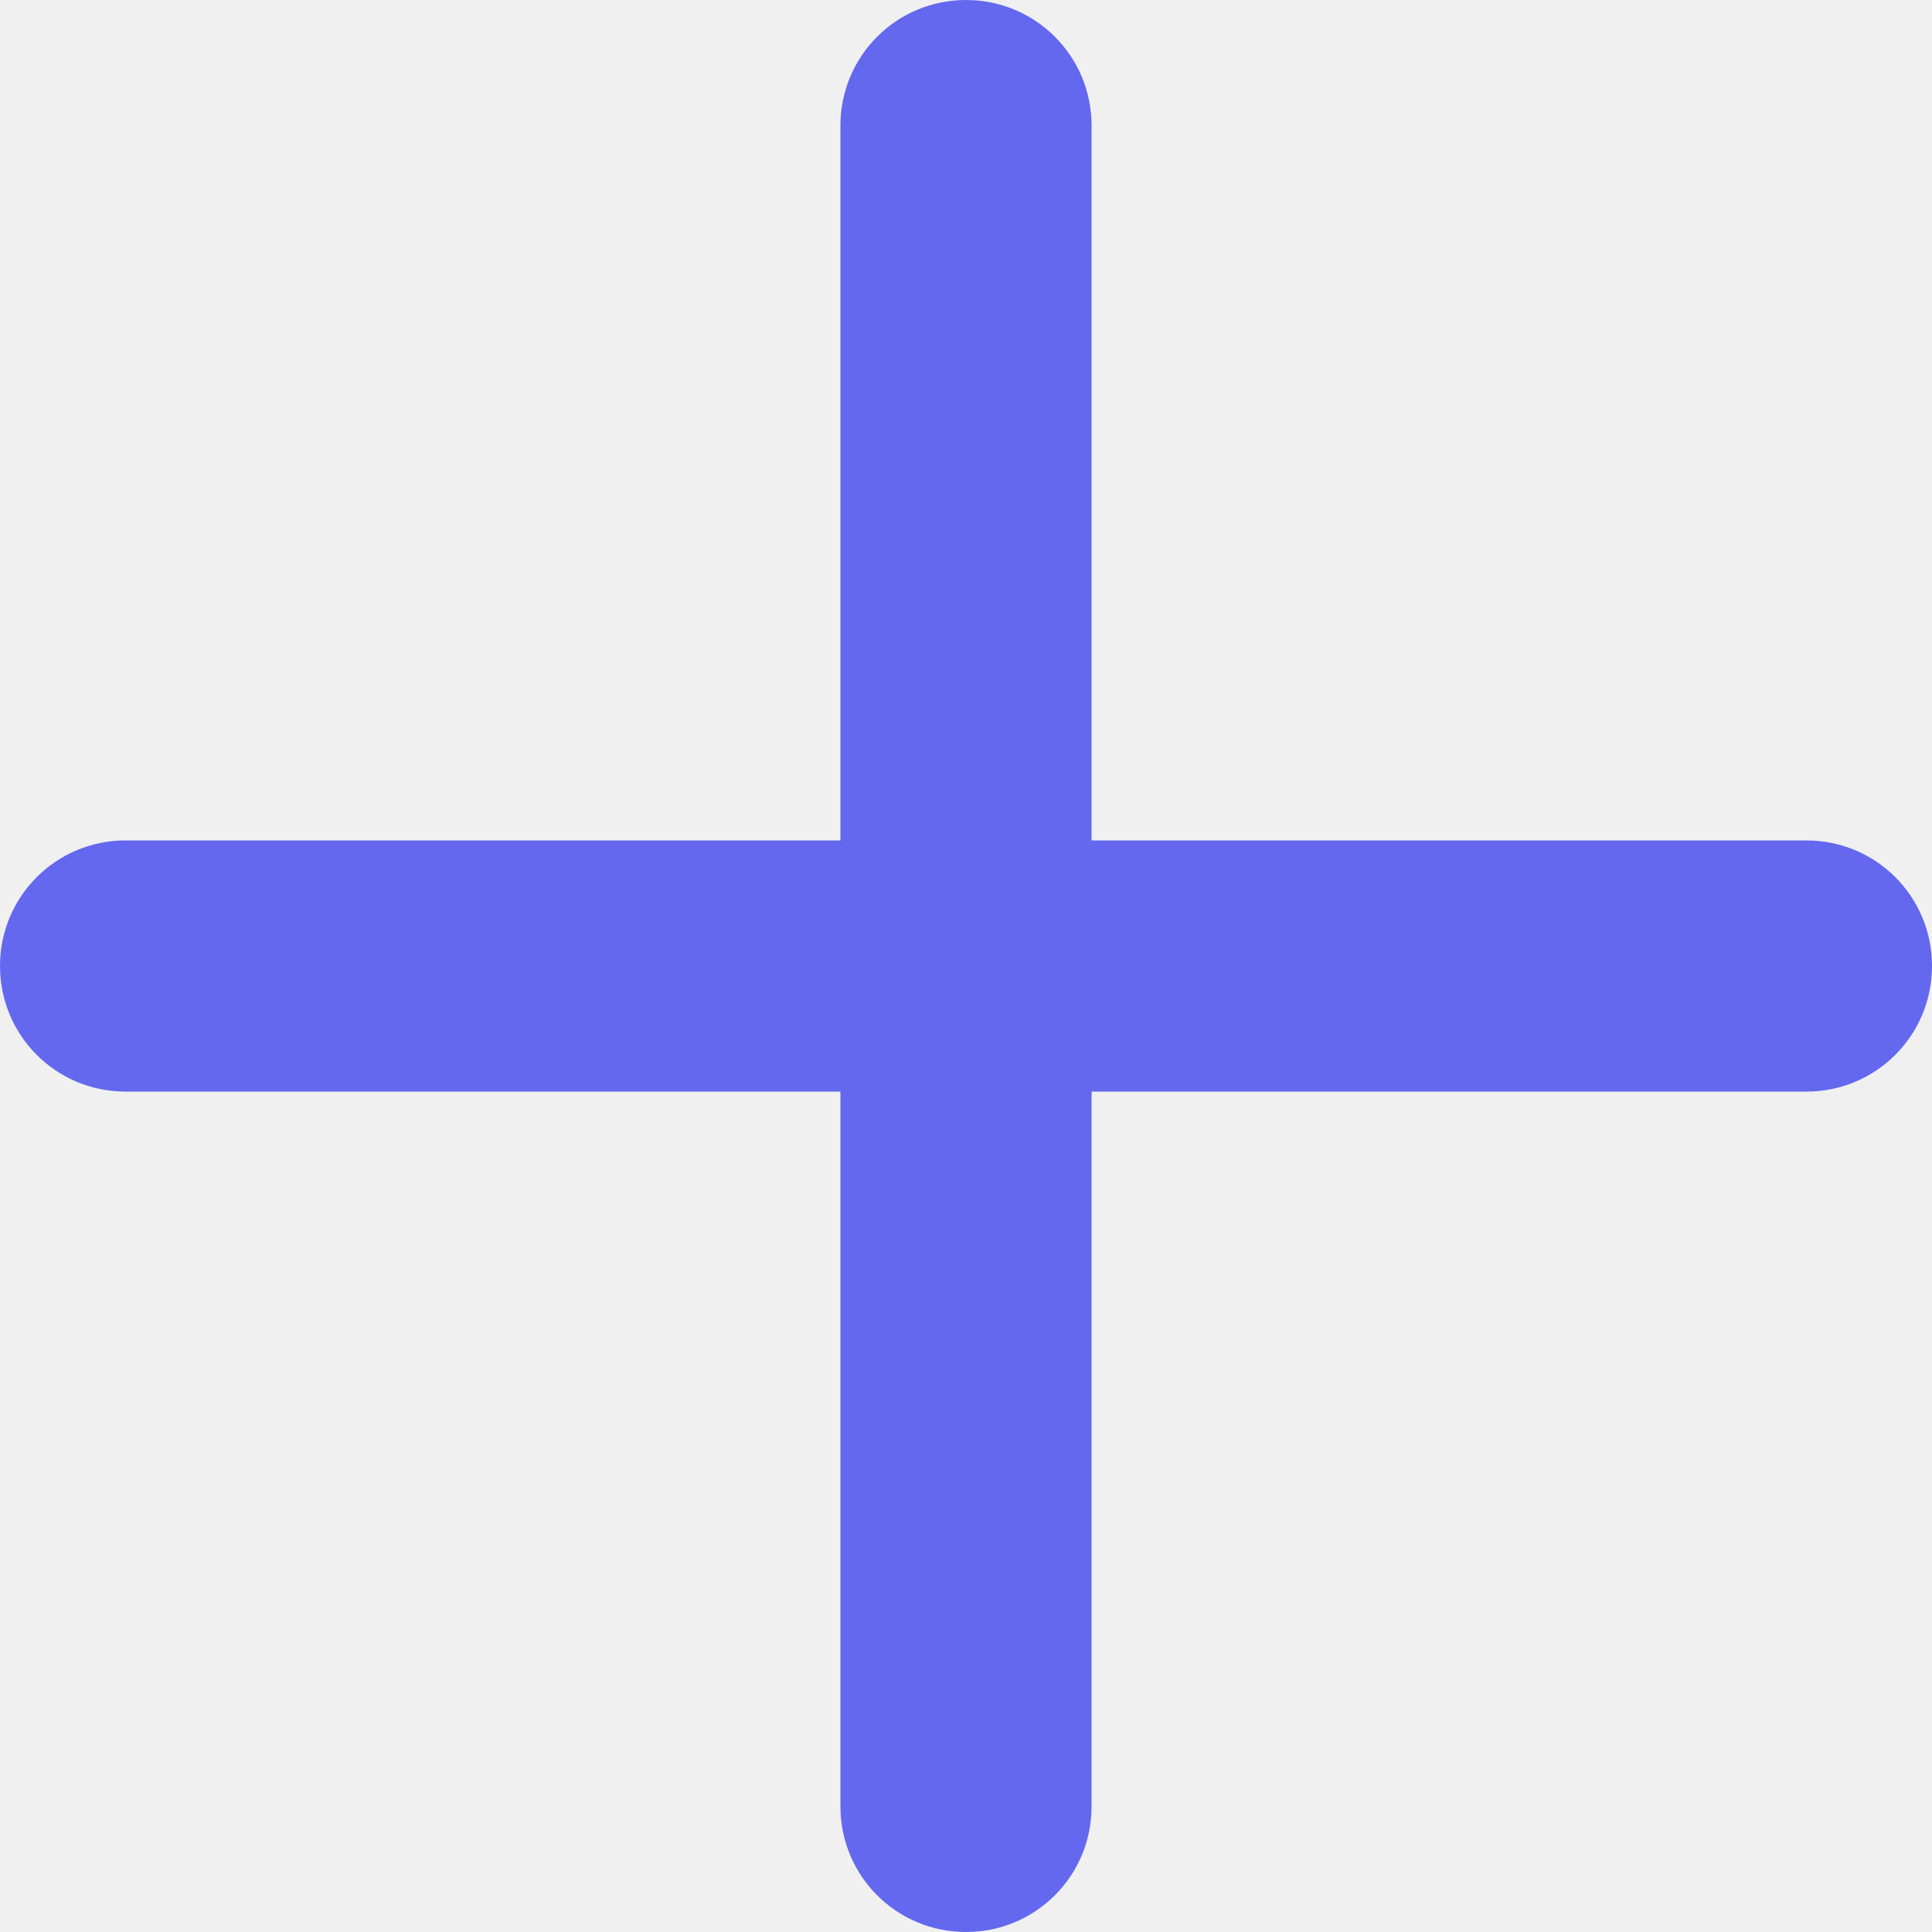
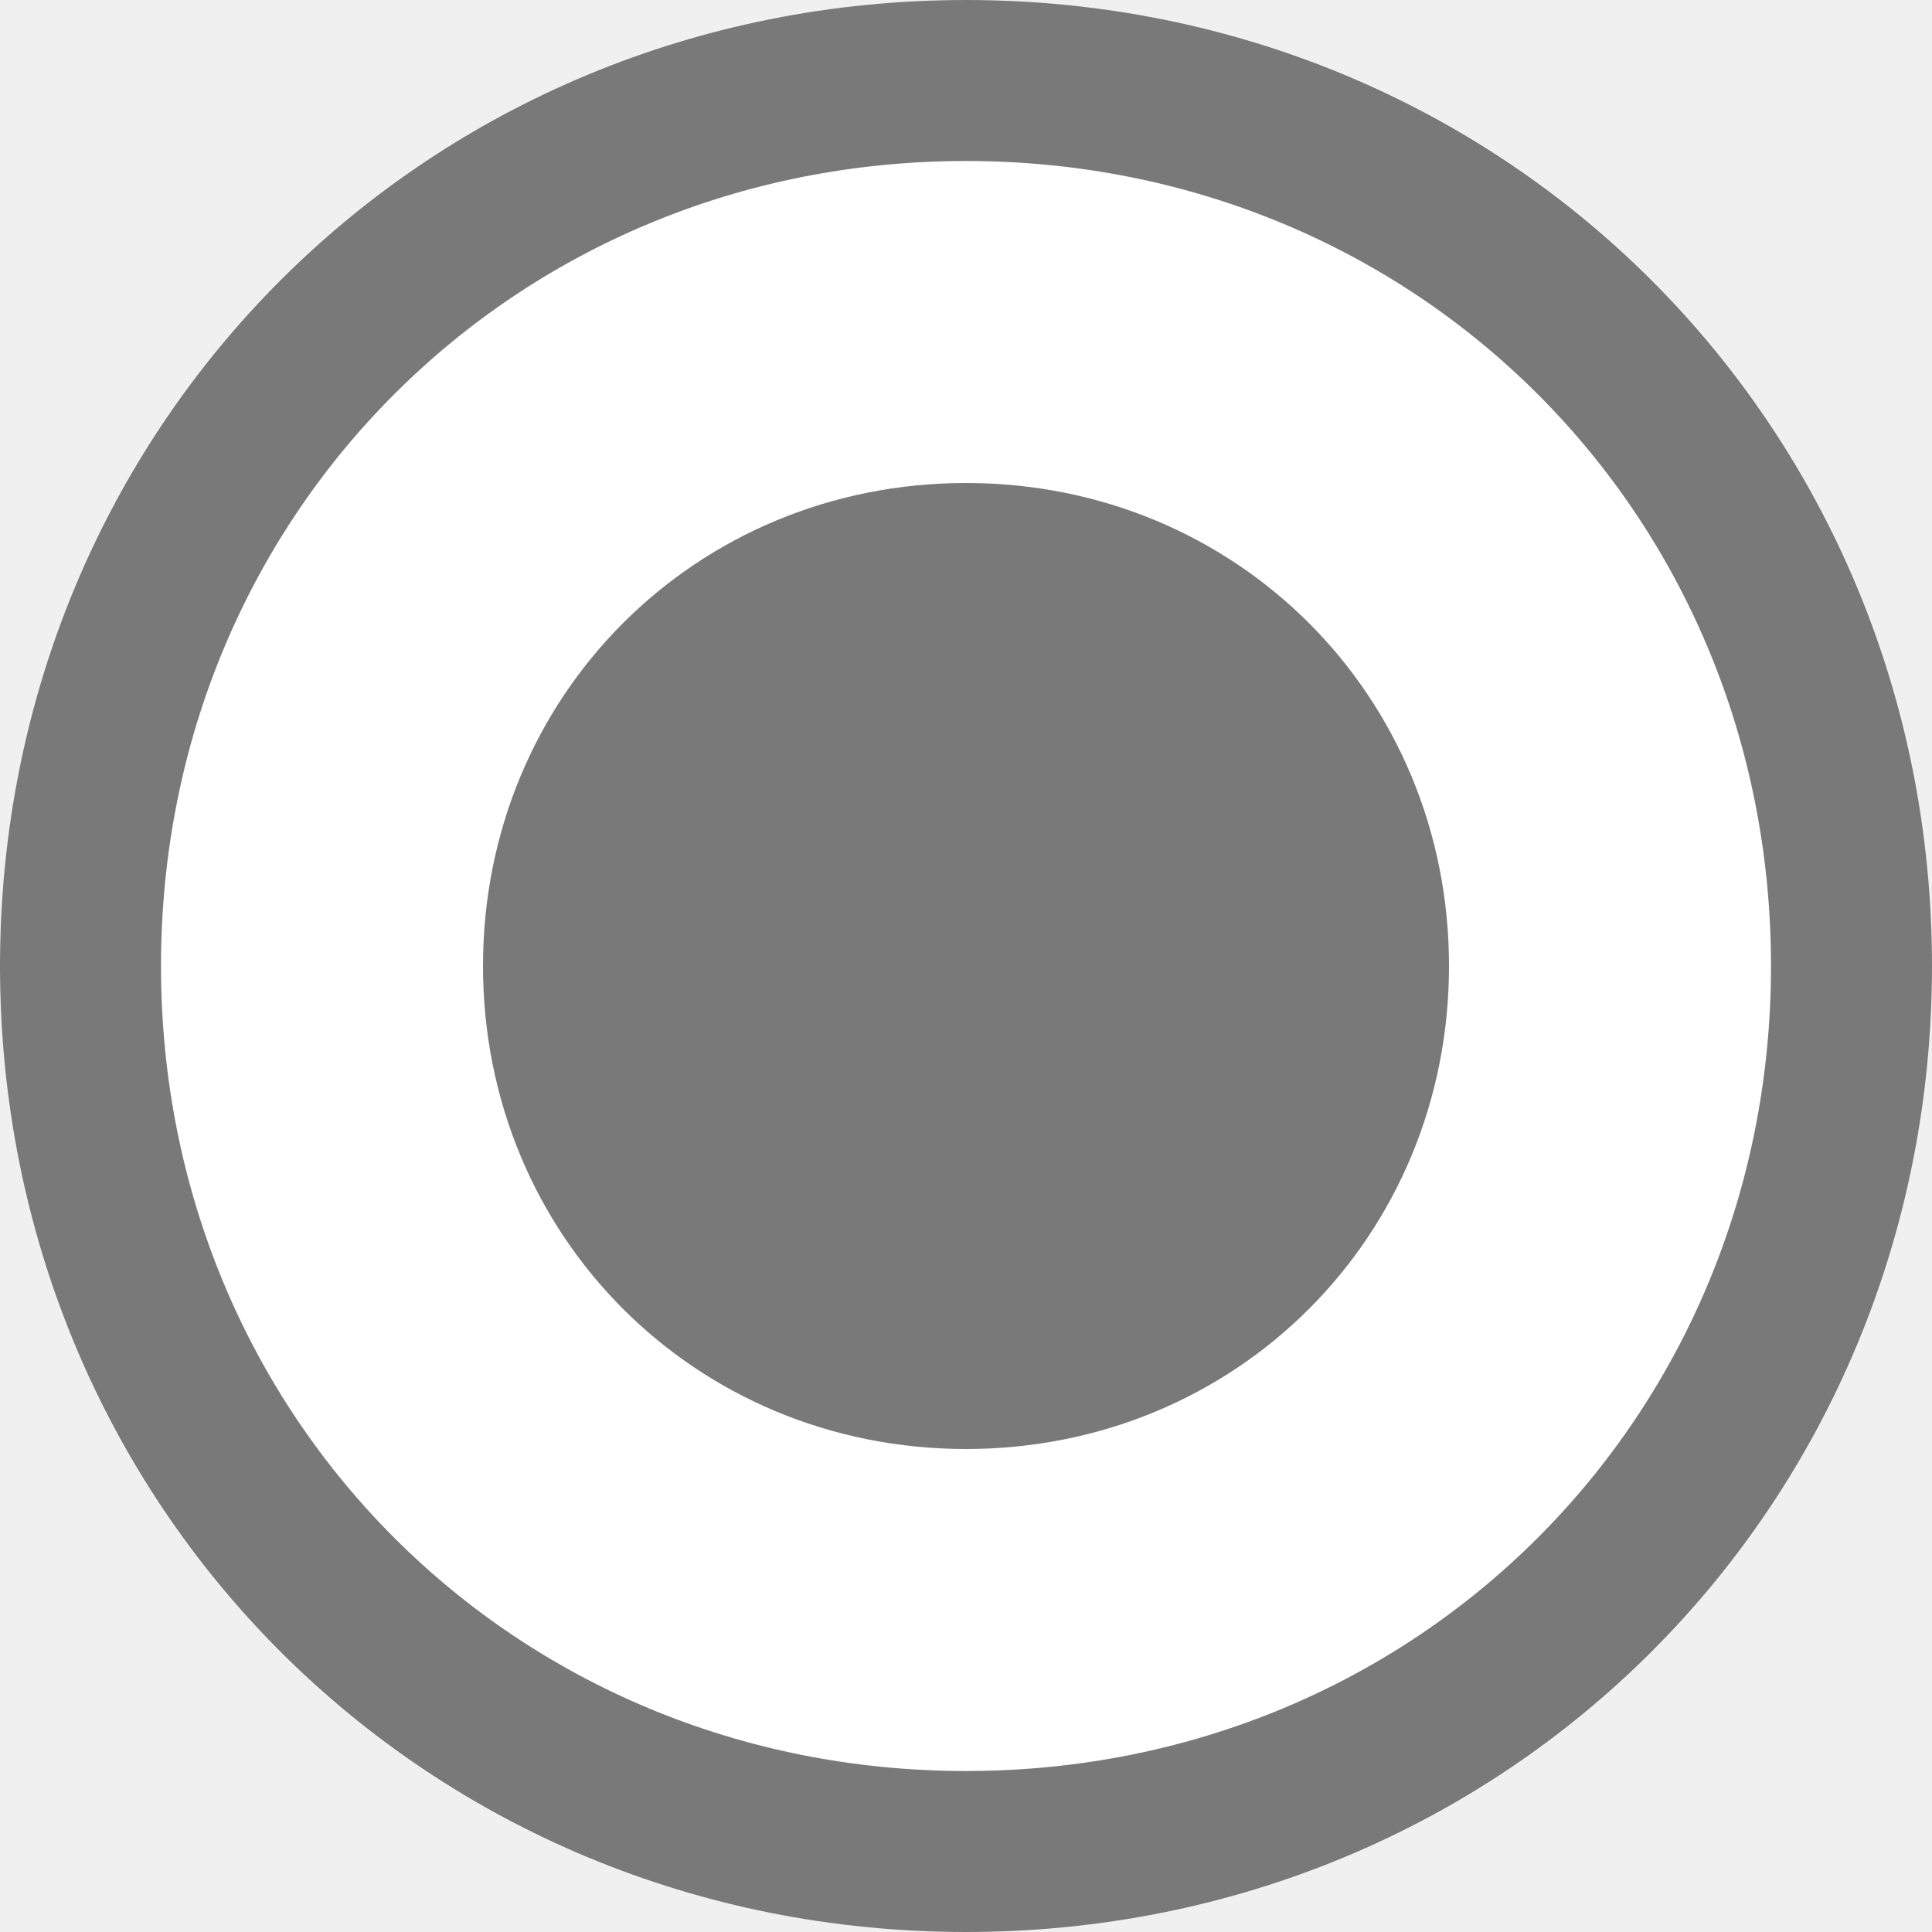
- <svg xmlns="http://www.w3.org/2000/svg" version="1.1" width="17px" height="17px">
-   <g transform="matrix(1 0 0 1 -365 -377 )">
-     <path d="M 17 8.5  C 17 7.888  16.507 7.395  15.895 7.395  L 9.605 7.395  L 9.605 1.105  C 9.605 0.493  9.112 0  8.5 0  C 7.888 0  7.395 0.493  7.395 1.105  L 7.395 7.395  L 1.105 7.395  C 0.493 7.395  0 7.888  0 8.5  C 0 9.112  0.493 9.605  1.105 9.605  L 7.395 9.605  L 7.395 15.895  C 7.395 16.507  7.888 17  8.5 17  C 9.112 17  9.605 16.507  9.605 15.895  L 9.605 9.605  L 15.895 9.605  C 16.507 9.605  17 9.112  17 8.5  Z " fill-rule="nonzero" fill="#6468ef" stroke="none" transform="matrix(1 0 0 1 365 377 )" />
-   </g>
+ <svg xmlns="http://www.w3.org/2000/svg" version="1.1" width="12px" height="12px" viewBox="209 2175.5  12 12">
+   <path d="M 215 2175.5  C 218.36 2175.5  221 2178.14  221 2181.5  C 221 2184.86  218.36 2187.5  215 2187.5  C 211.64 2187.5  209 2184.86  209 2181.5  C 209 2178.14  211.64 2175.5  215 2175.5  Z " fill-rule="nonzero" fill="#ffffff" stroke="none" />
+   <path d="M 215 2176  C 218.08 2176  220.5 2178.42  220.5 2181.5  C 220.5 2184.58  218.08 2187  215 2187  C 211.92 2187  209.5 2184.58  209.5 2181.5  C 209.5 2178.42  211.92 2176  215 2176  Z " stroke-width="1" stroke="#797979" fill="none" />
+   <path d="M 215 2184.5  C 213.32 2184.5  212 2183.18  212 2181.5  C 212 2179.82  213.32 2178.5  215 2178.5  C 216.68 2178.5  218 2179.82  218 2181.5  C 218 2183.18  216.68 2184.5  215 2184.5  " fill-rule="nonzero" fill="#797979" stroke="none" />
</svg>
